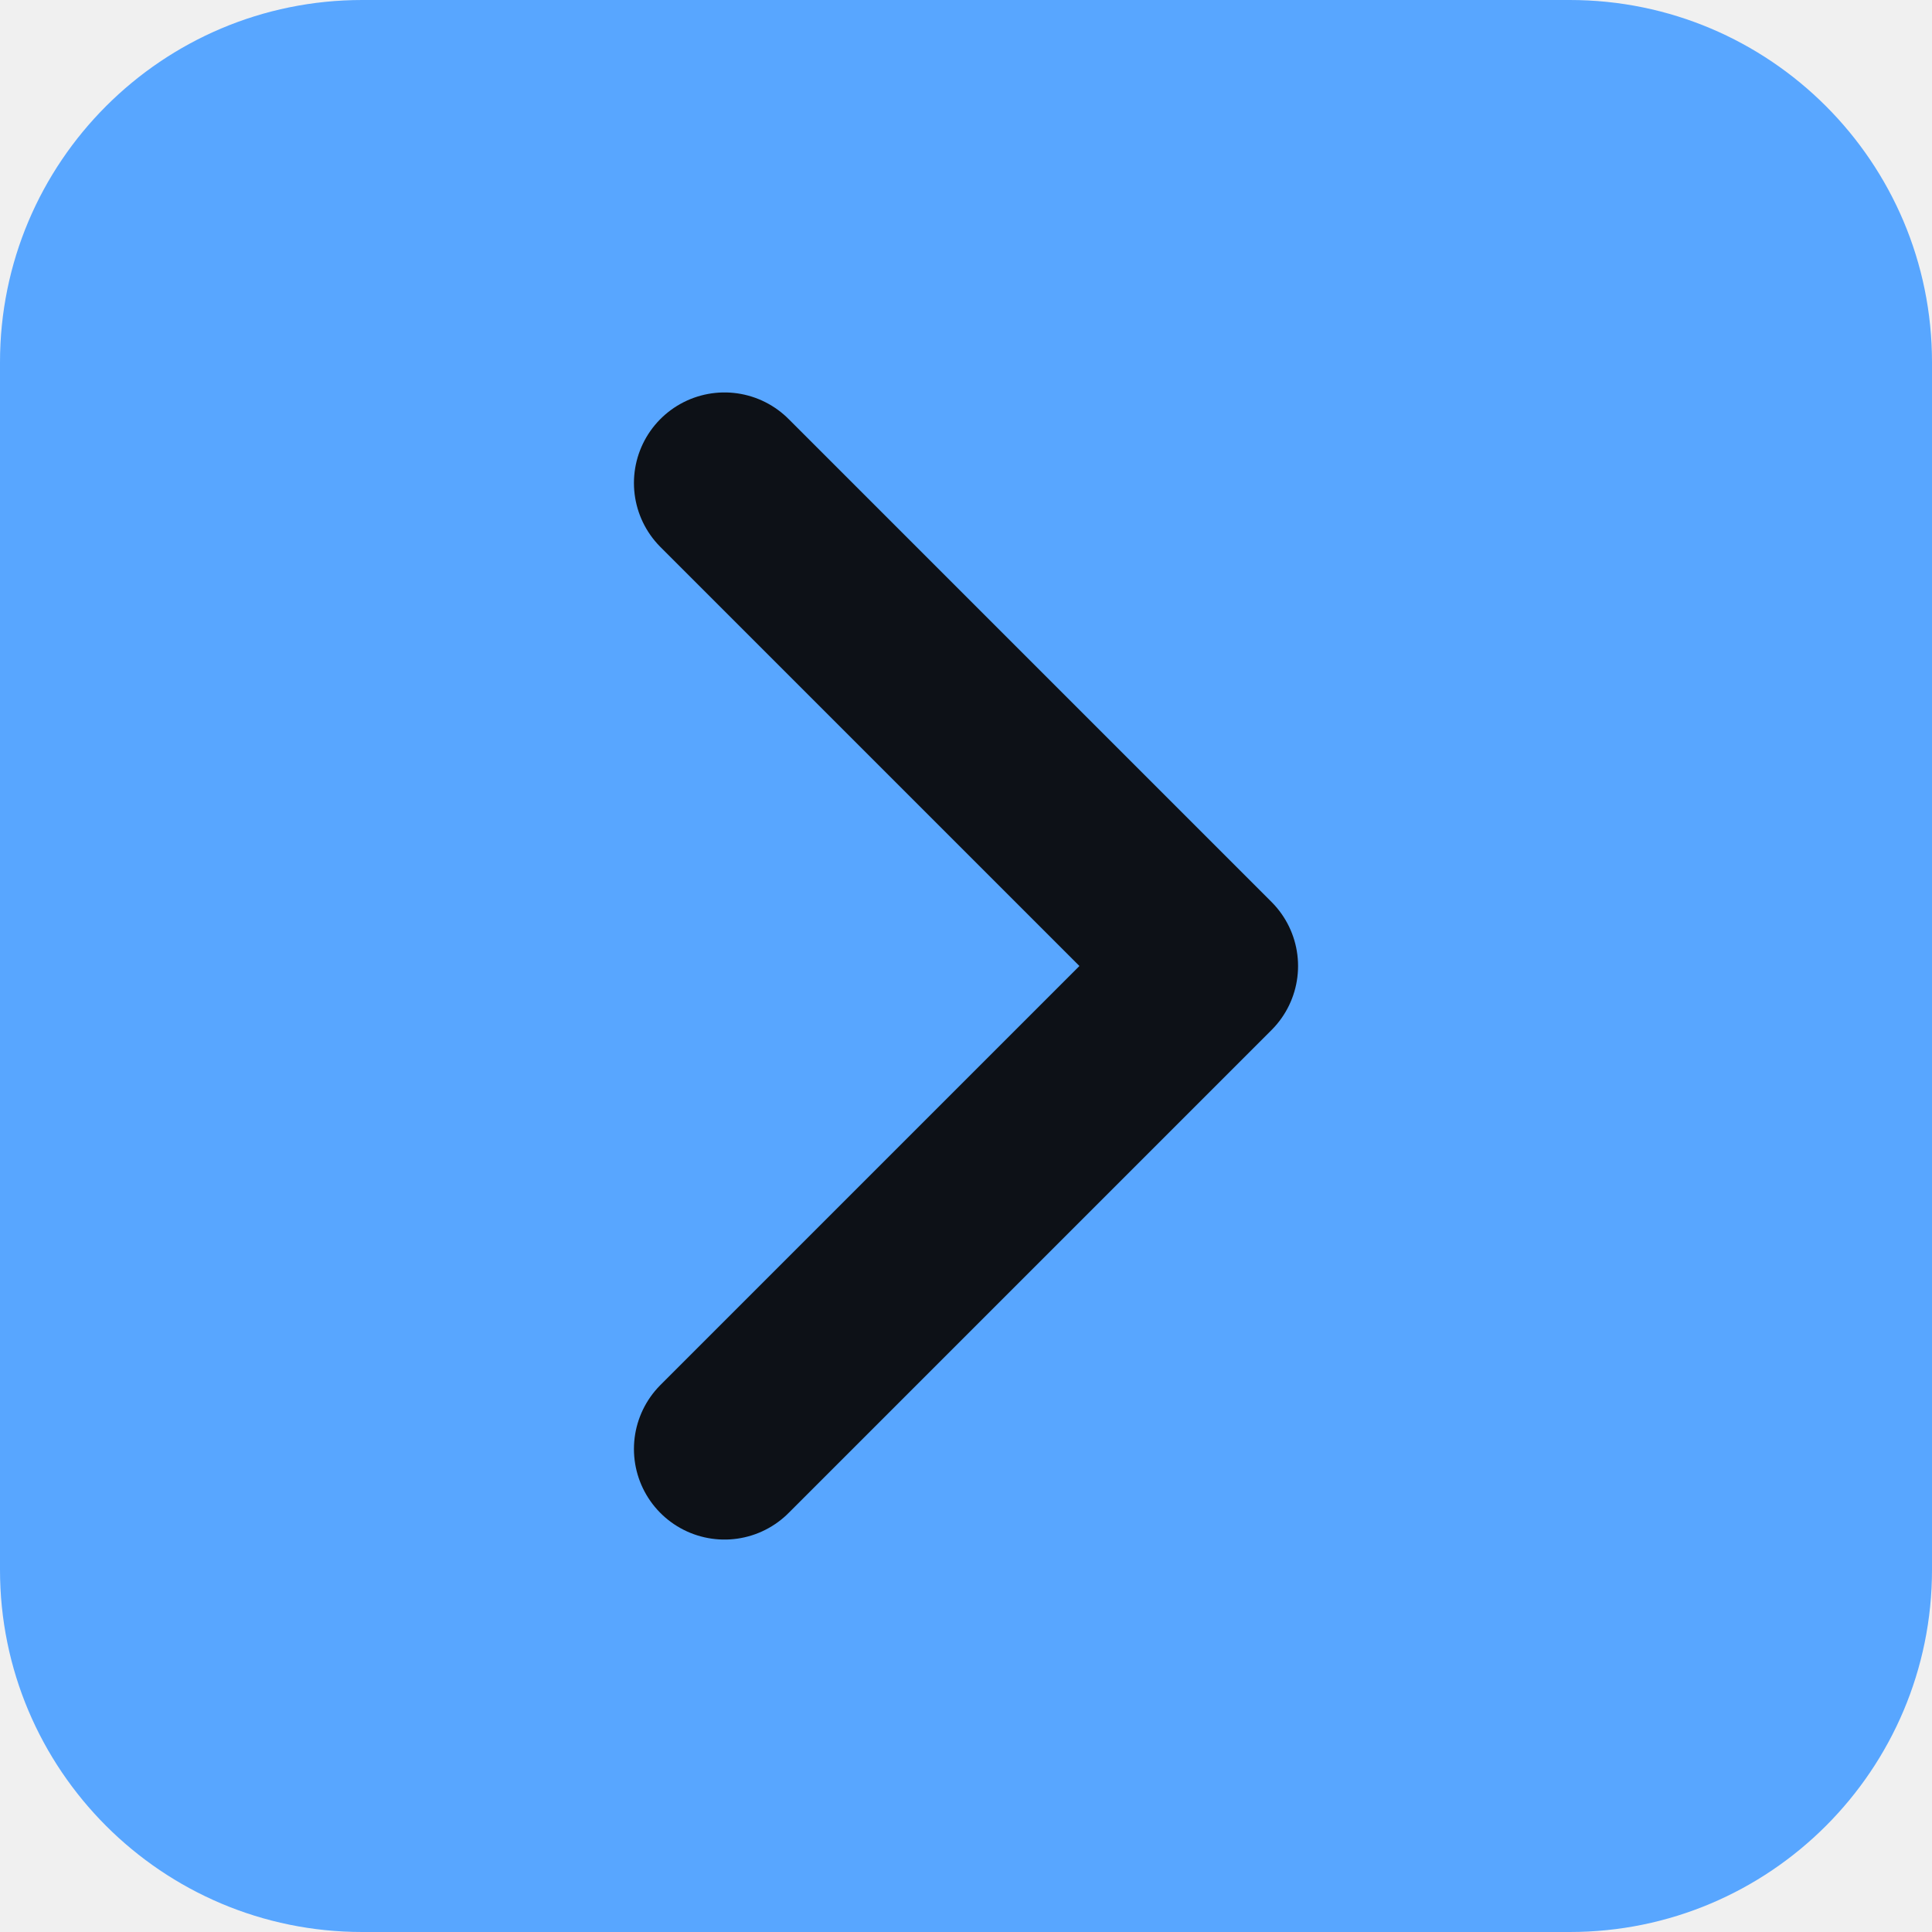
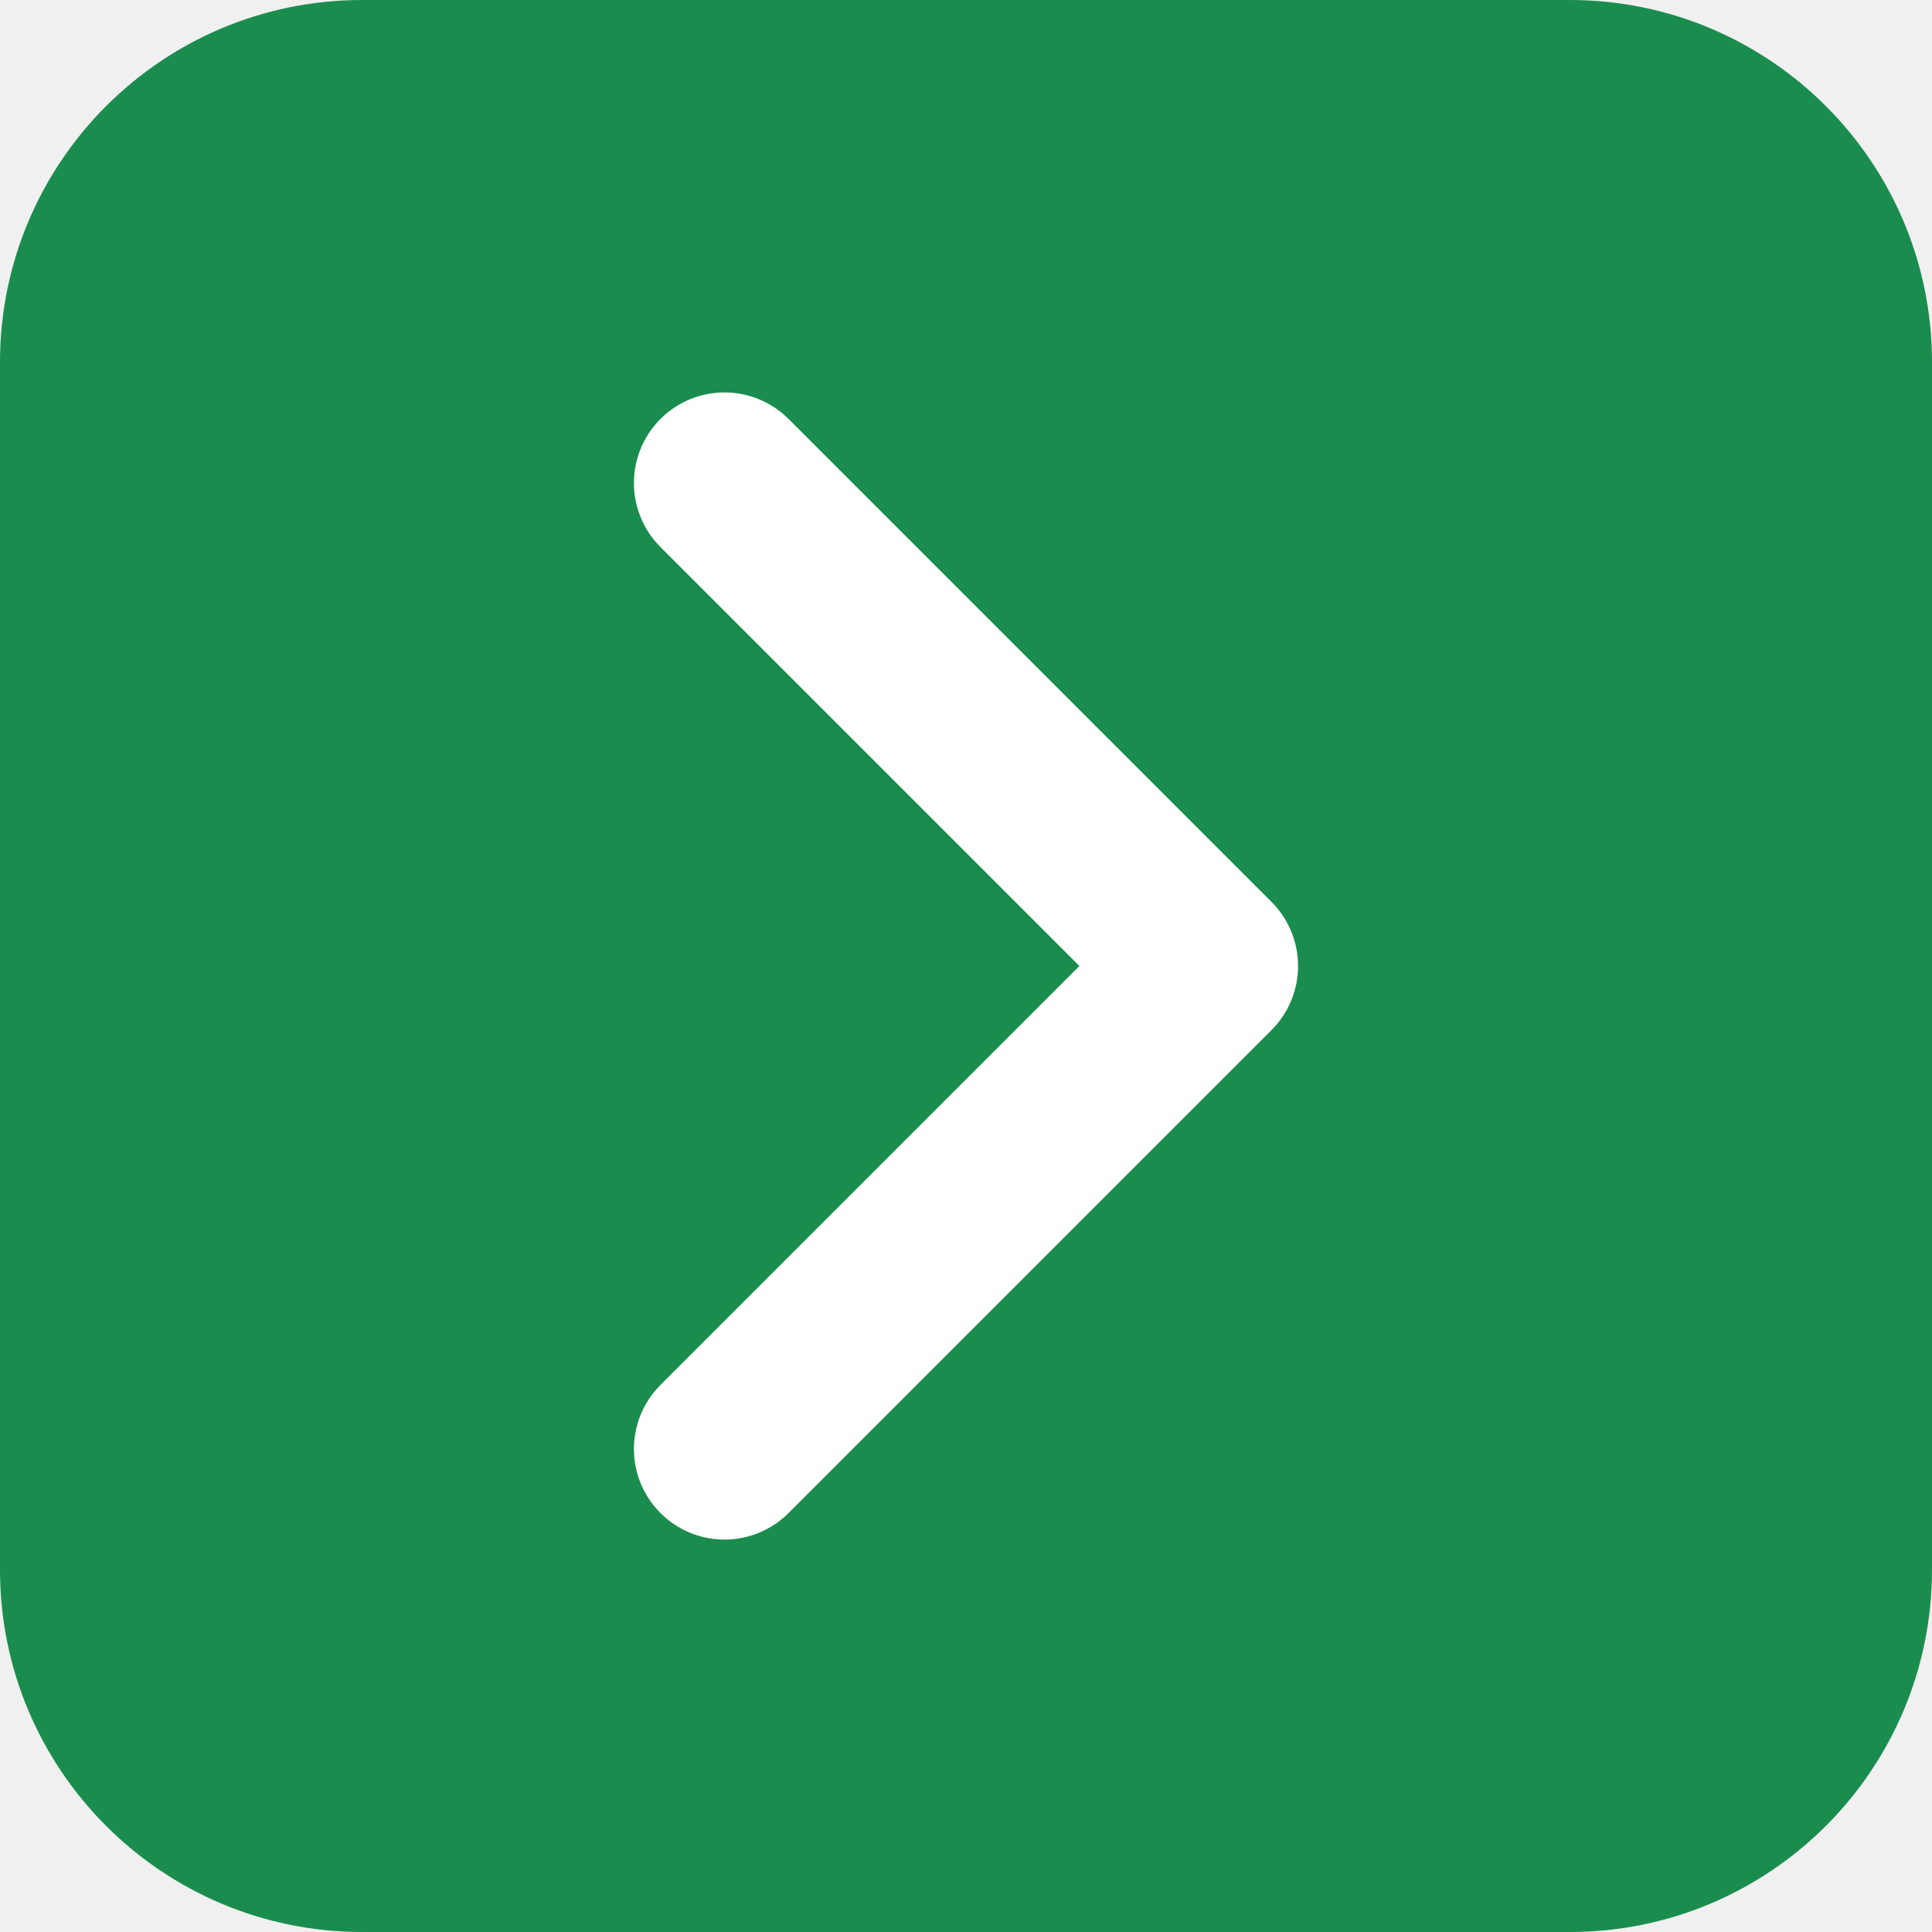
<svg xmlns="http://www.w3.org/2000/svg" viewBox="0 0 32 32">
-   <rect width="32" height="32" rx="6" fill="#58a6ff" />
-   <path d="M12 8l8 8-8 8" stroke="#0d1117" stroke-width="3" stroke-linecap="round" stroke-linejoin="round" fill="none" />
+   <rect width="32" height="32" rx="6" fill="#1a8d4e" />
+   <path d="M12 8l8 8-8 8" stroke="#ffffff" stroke-width="3" stroke-linecap="round" stroke-linejoin="round" fill="none" />
</svg>
